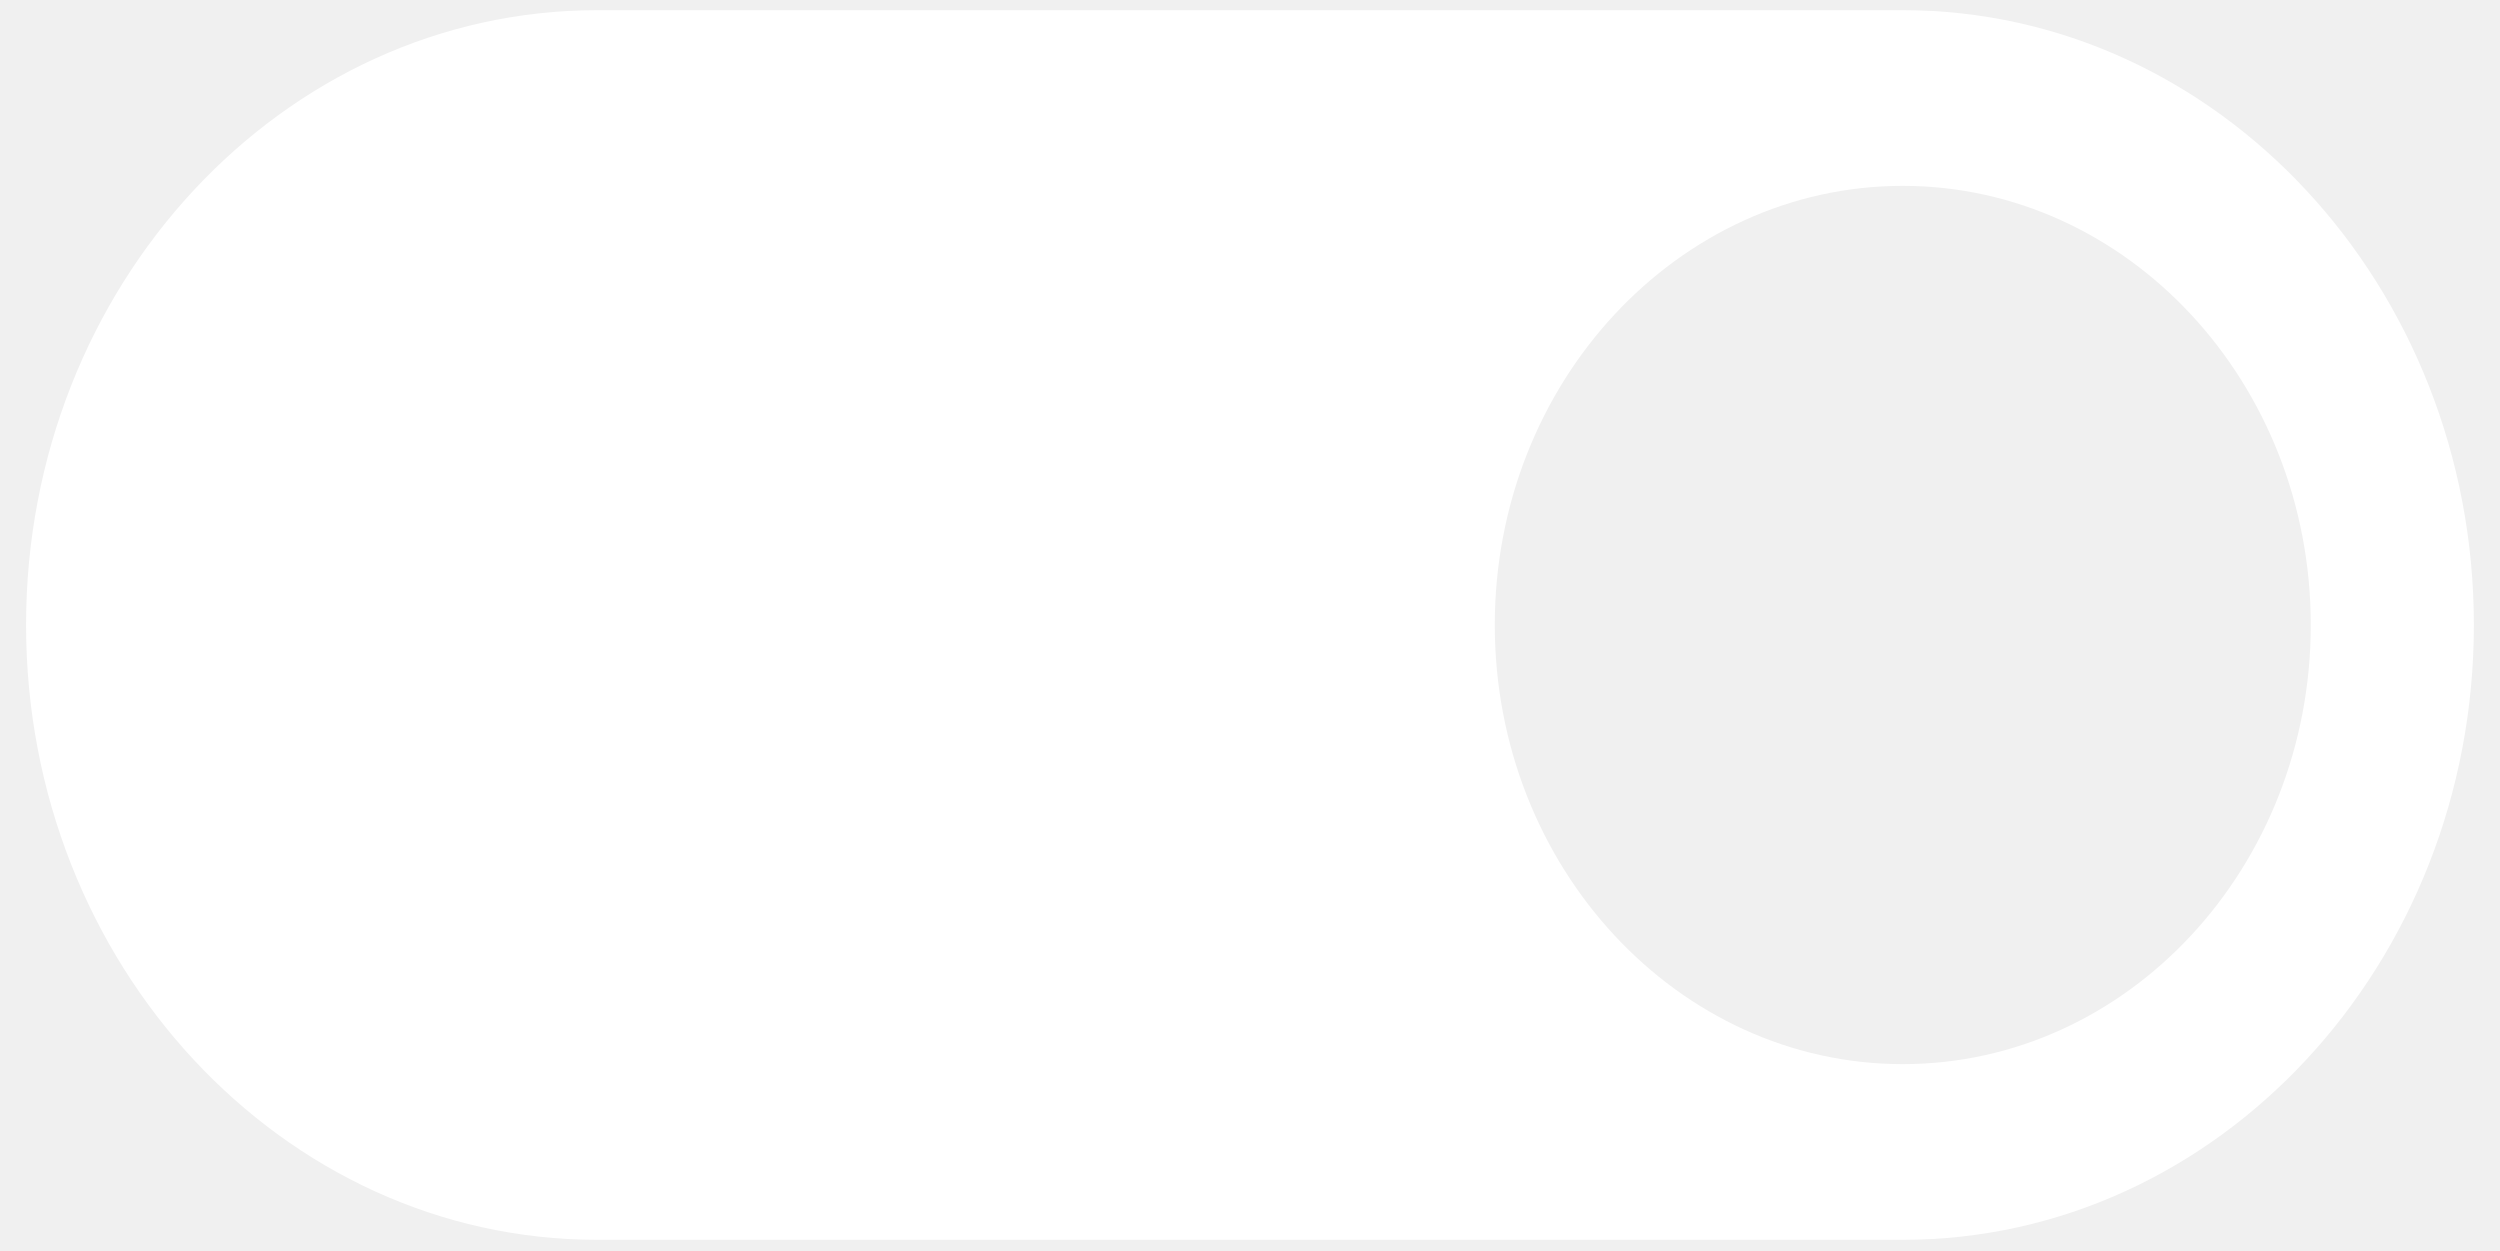
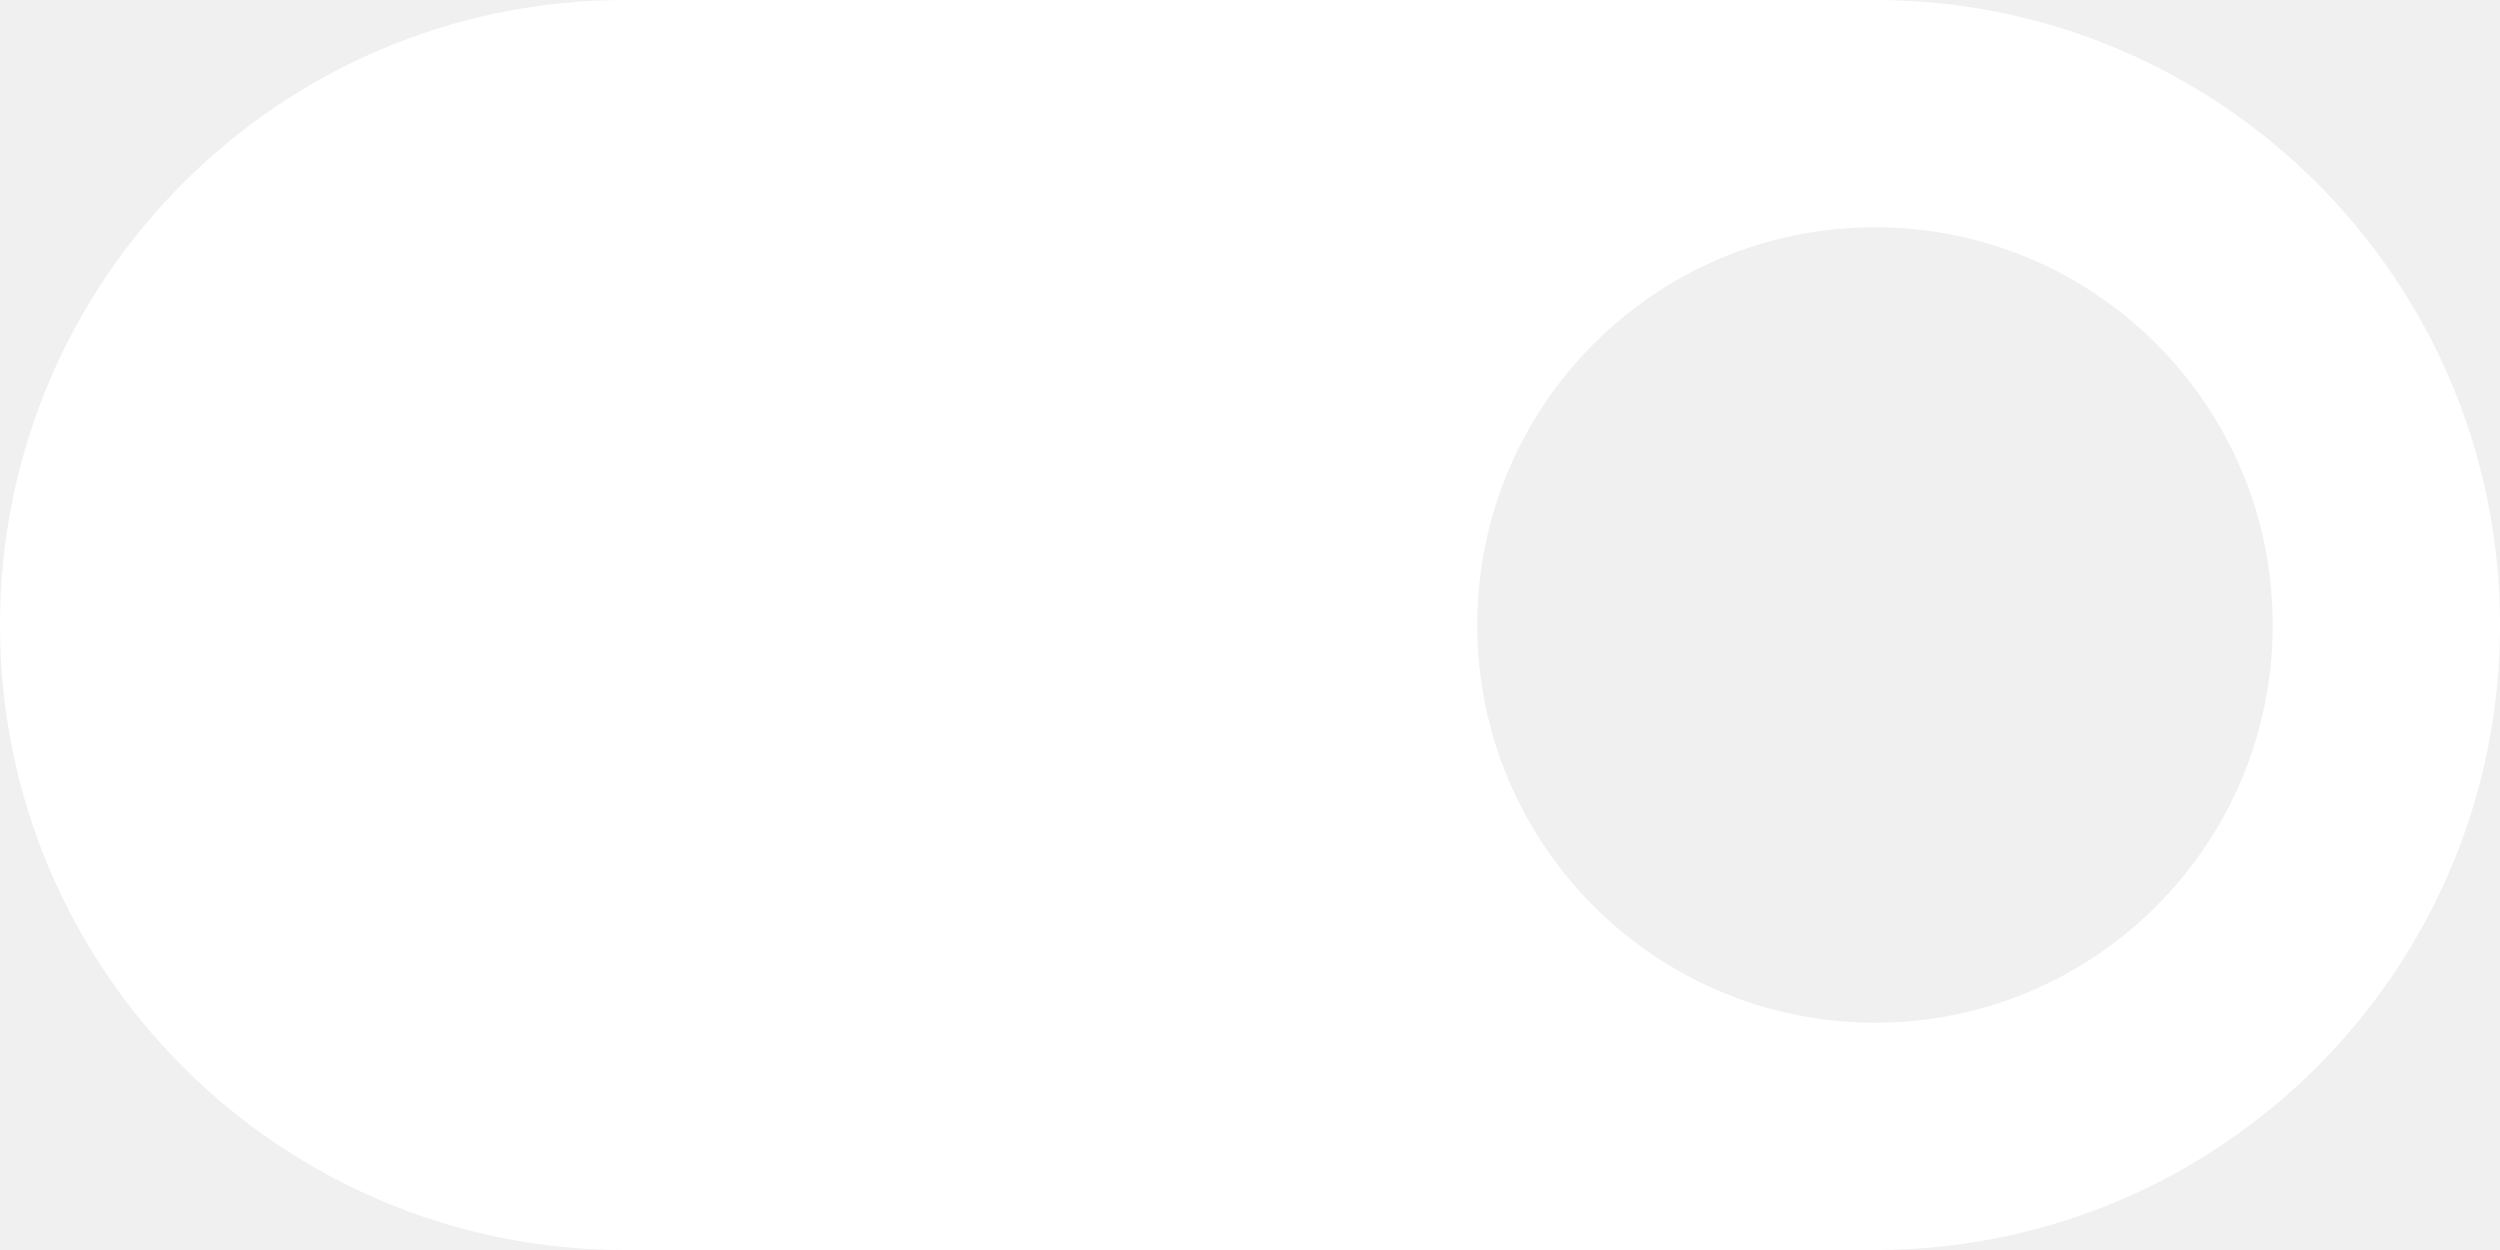
- <svg xmlns="http://www.w3.org/2000/svg" width="43.916" height="21.959" version="1.1" viewBox="0 0 43.916 21.959" id="svg4">
-   <defs id="defs8" />
-   <path d="m 10.491,21.779 h 22.933 c 5.533,0 10.033,-4.845 10.033,-10.8 0,-5.955 -4.501,-10.8 -10.033,-10.8 H 10.491 c -5.533,0 -10.033,4.845 -10.033,10.8 0,5.955 4.501,10.8 10.033,10.8 z M 33.425,3.265 c 3.952,0 7.167,3.461 7.167,7.714 0,4.254 -3.215,7.714 -7.167,7.714 -3.952,0 -7.167,-3.461 -7.167,-7.714 0,-4.254 3.215,-7.714 7.167,-7.714 z" style="fill:#ffffff;fill-opacity:1;stroke-width:0.744" id="path2" />
+ <svg xmlns="http://www.w3.org/2000/svg" width="44" height="22" viewBox="0 0 44 22">
+   <path fill="#ffffff" fill-rule="evenodd" d="M11 0h22a11 11 0 0 1 0 22H11A11 11 0 0 1 11 0z M33 4a7 7 0 1 0 0 14a7 7 0 1 0 0-14z" />
</svg>
